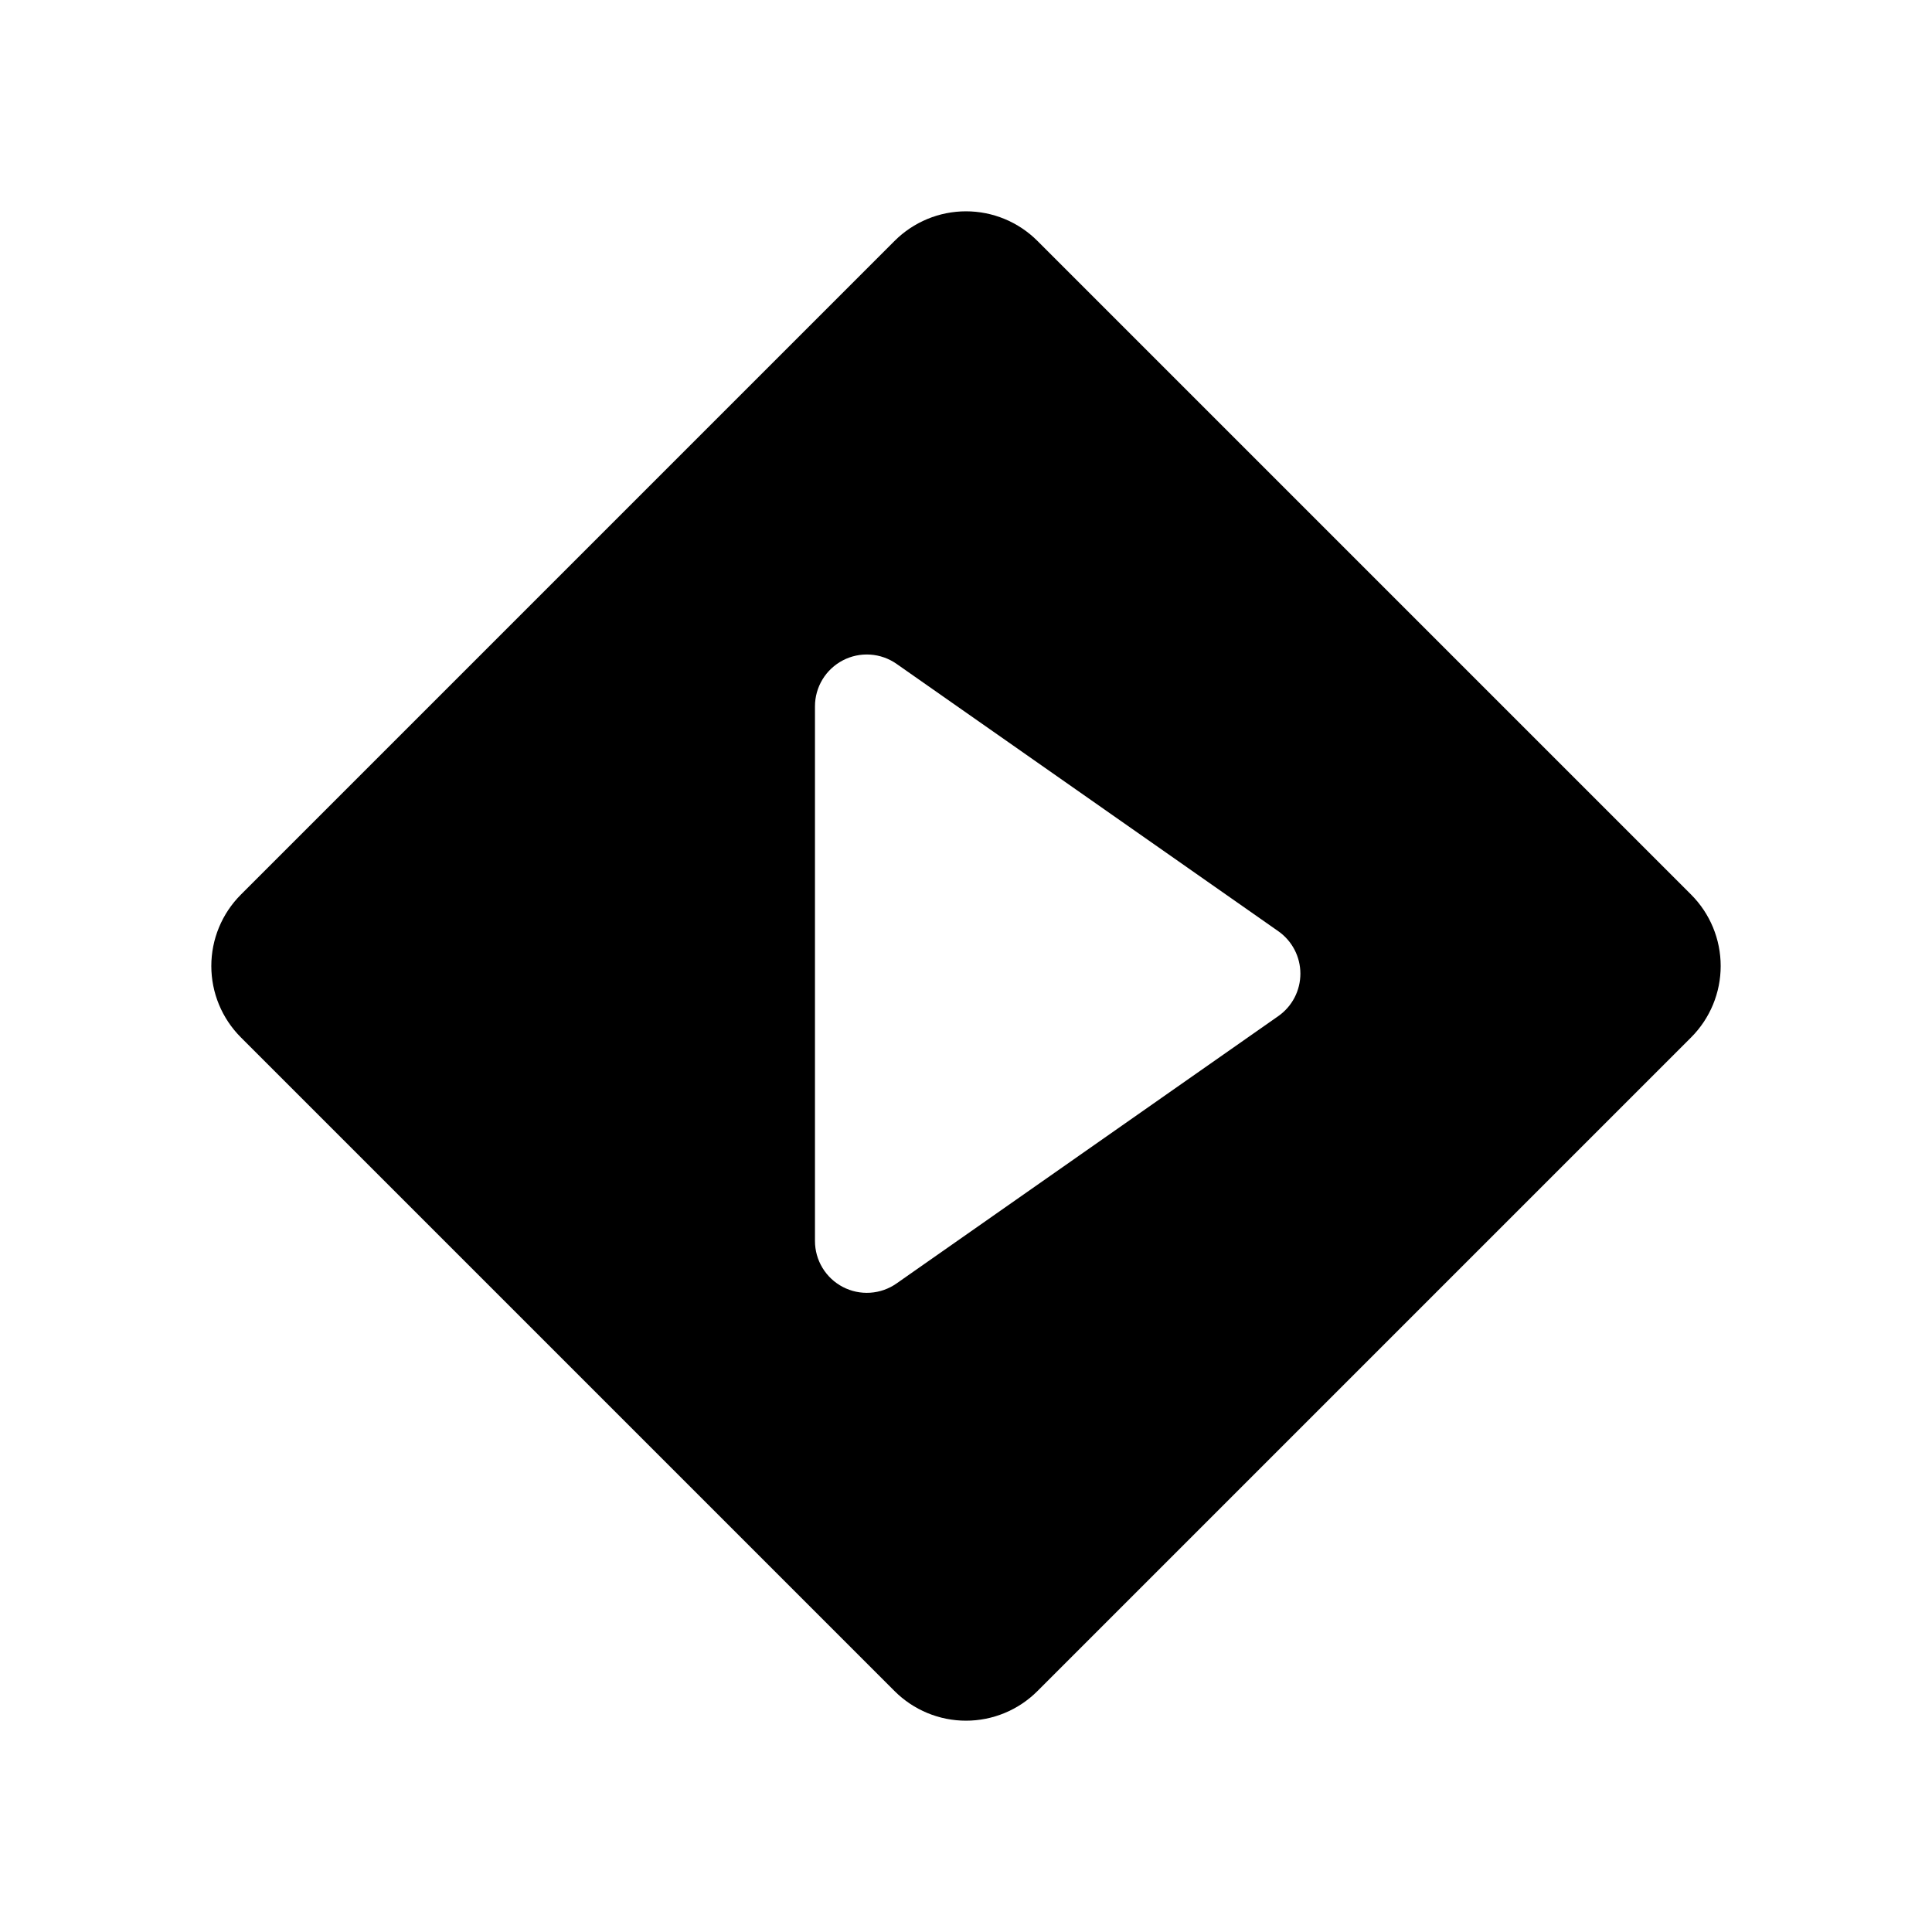
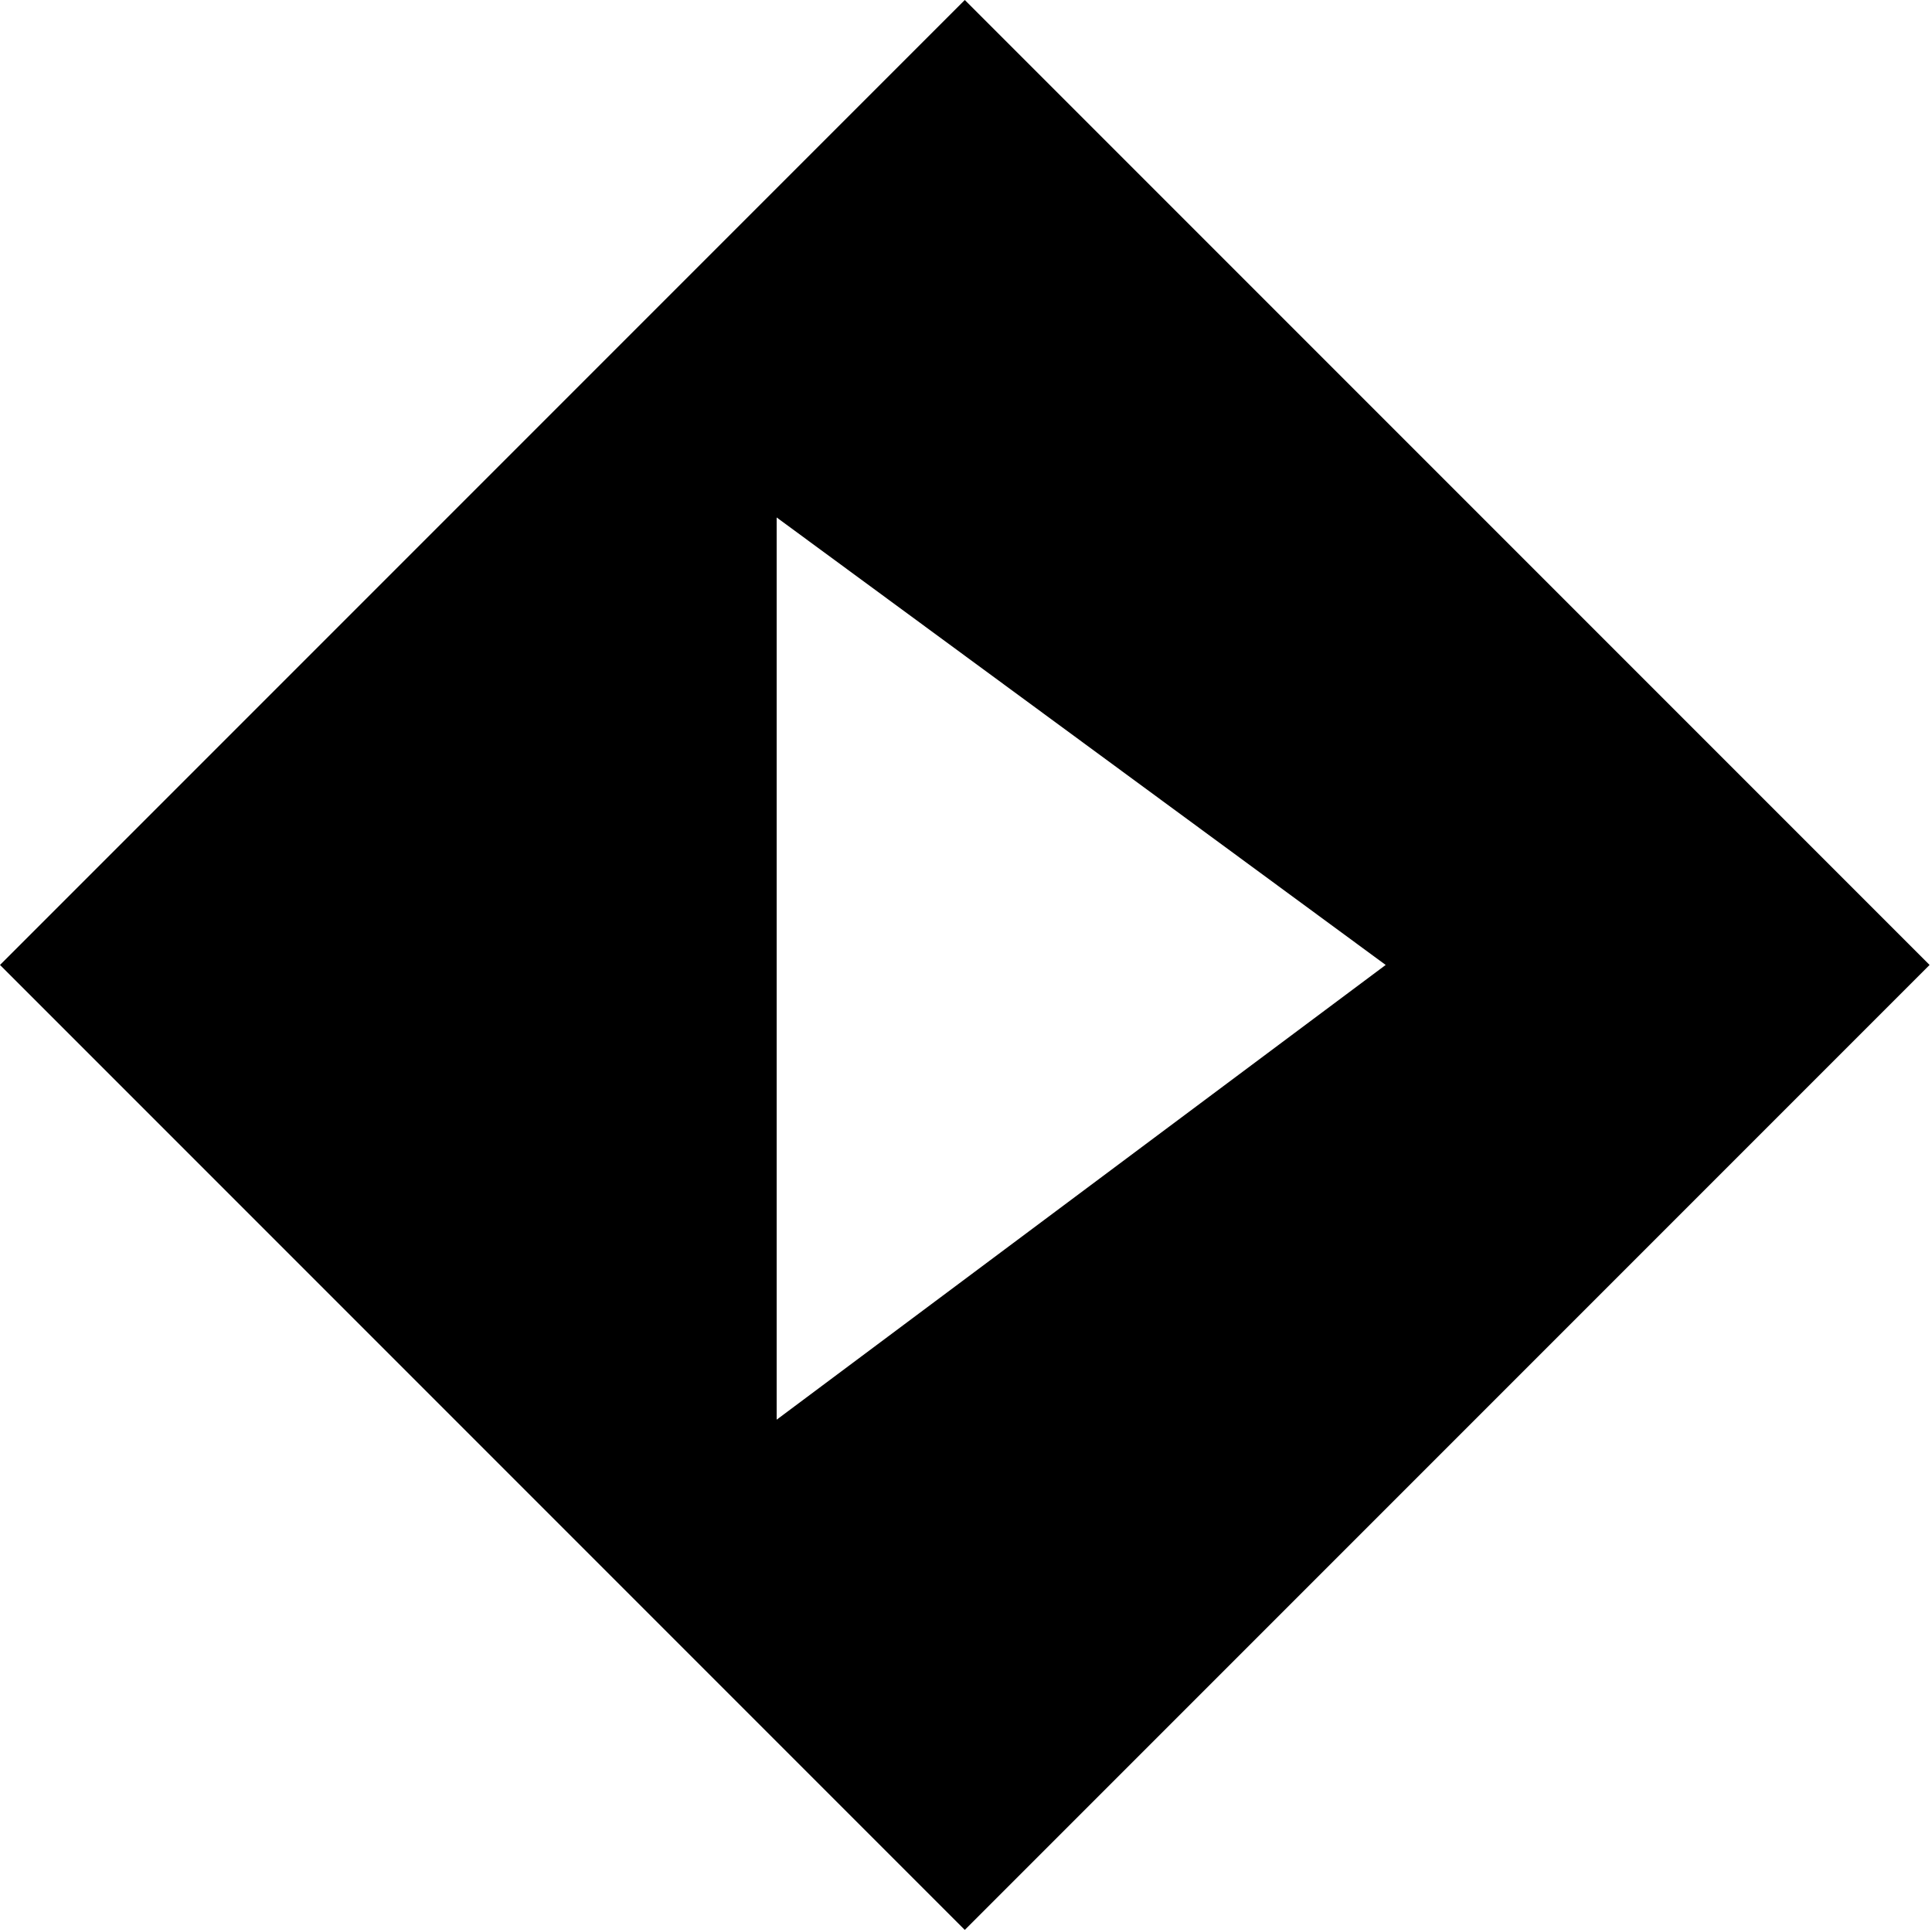
- <svg xmlns="http://www.w3.org/2000/svg" width="256" height="256" viewBox="0 0 256 256" fill="none">
-   <path d="M224.082 118.54L137.46 31.918C136.218 30.676 134.743 29.691 133.12 29.018C131.496 28.346 129.757 28 128 28C126.243 28 124.504 28.346 122.881 29.018C121.258 29.691 119.783 30.676 118.541 31.918L31.919 118.54C30.676 119.783 29.691 121.258 29.018 122.88C28.346 124.504 28 126.244 28 128.001C28 129.757 28.346 131.497 29.018 133.12C29.691 134.743 30.676 136.218 31.919 137.46L118.541 224.082C119.783 225.324 121.258 226.309 122.881 226.982C124.504 227.655 126.243 228 128 228C129.757 228 131.496 227.655 133.12 226.982C134.743 226.309 136.218 225.324 137.46 224.082L224.082 137.46C226.591 134.951 228 131.548 228 128.001C228 124.452 226.591 121.05 224.082 118.54ZM169.381 134.64L118.796 170.065C117.767 170.787 116.56 171.211 115.306 171.293C114.052 171.376 112.8 171.112 111.685 170.532C110.571 169.952 109.636 169.077 108.985 168.003C108.332 166.93 107.988 165.697 107.988 164.44V93.59C107.988 92.334 108.332 91.102 108.985 90.027C109.636 88.953 110.571 88.079 111.685 87.499C112.8 86.918 114.052 86.655 115.306 86.738C116.56 86.82 117.767 87.245 118.796 87.965L169.381 123.39C170.285 124.024 171.023 124.865 171.533 125.845C172.042 126.824 172.308 127.911 172.308 129.015C172.308 130.119 172.042 131.207 171.533 132.186C171.023 133.165 170.285 134.007 169.381 134.64Z" fill="black" />
+ <svg xmlns="http://www.w3.org/2000/svg" id="Body" viewBox="0 0 16.02 16">
+   <defs>
+     <style>.cls-1{fill:#000;}</style>
+   </defs>
+   <path class="cls-1" d="M16,8h0L8,0,0,8H0l8,8,8-8ZM6.44,11.77V4.29L11.49,8Z" />
</svg>
